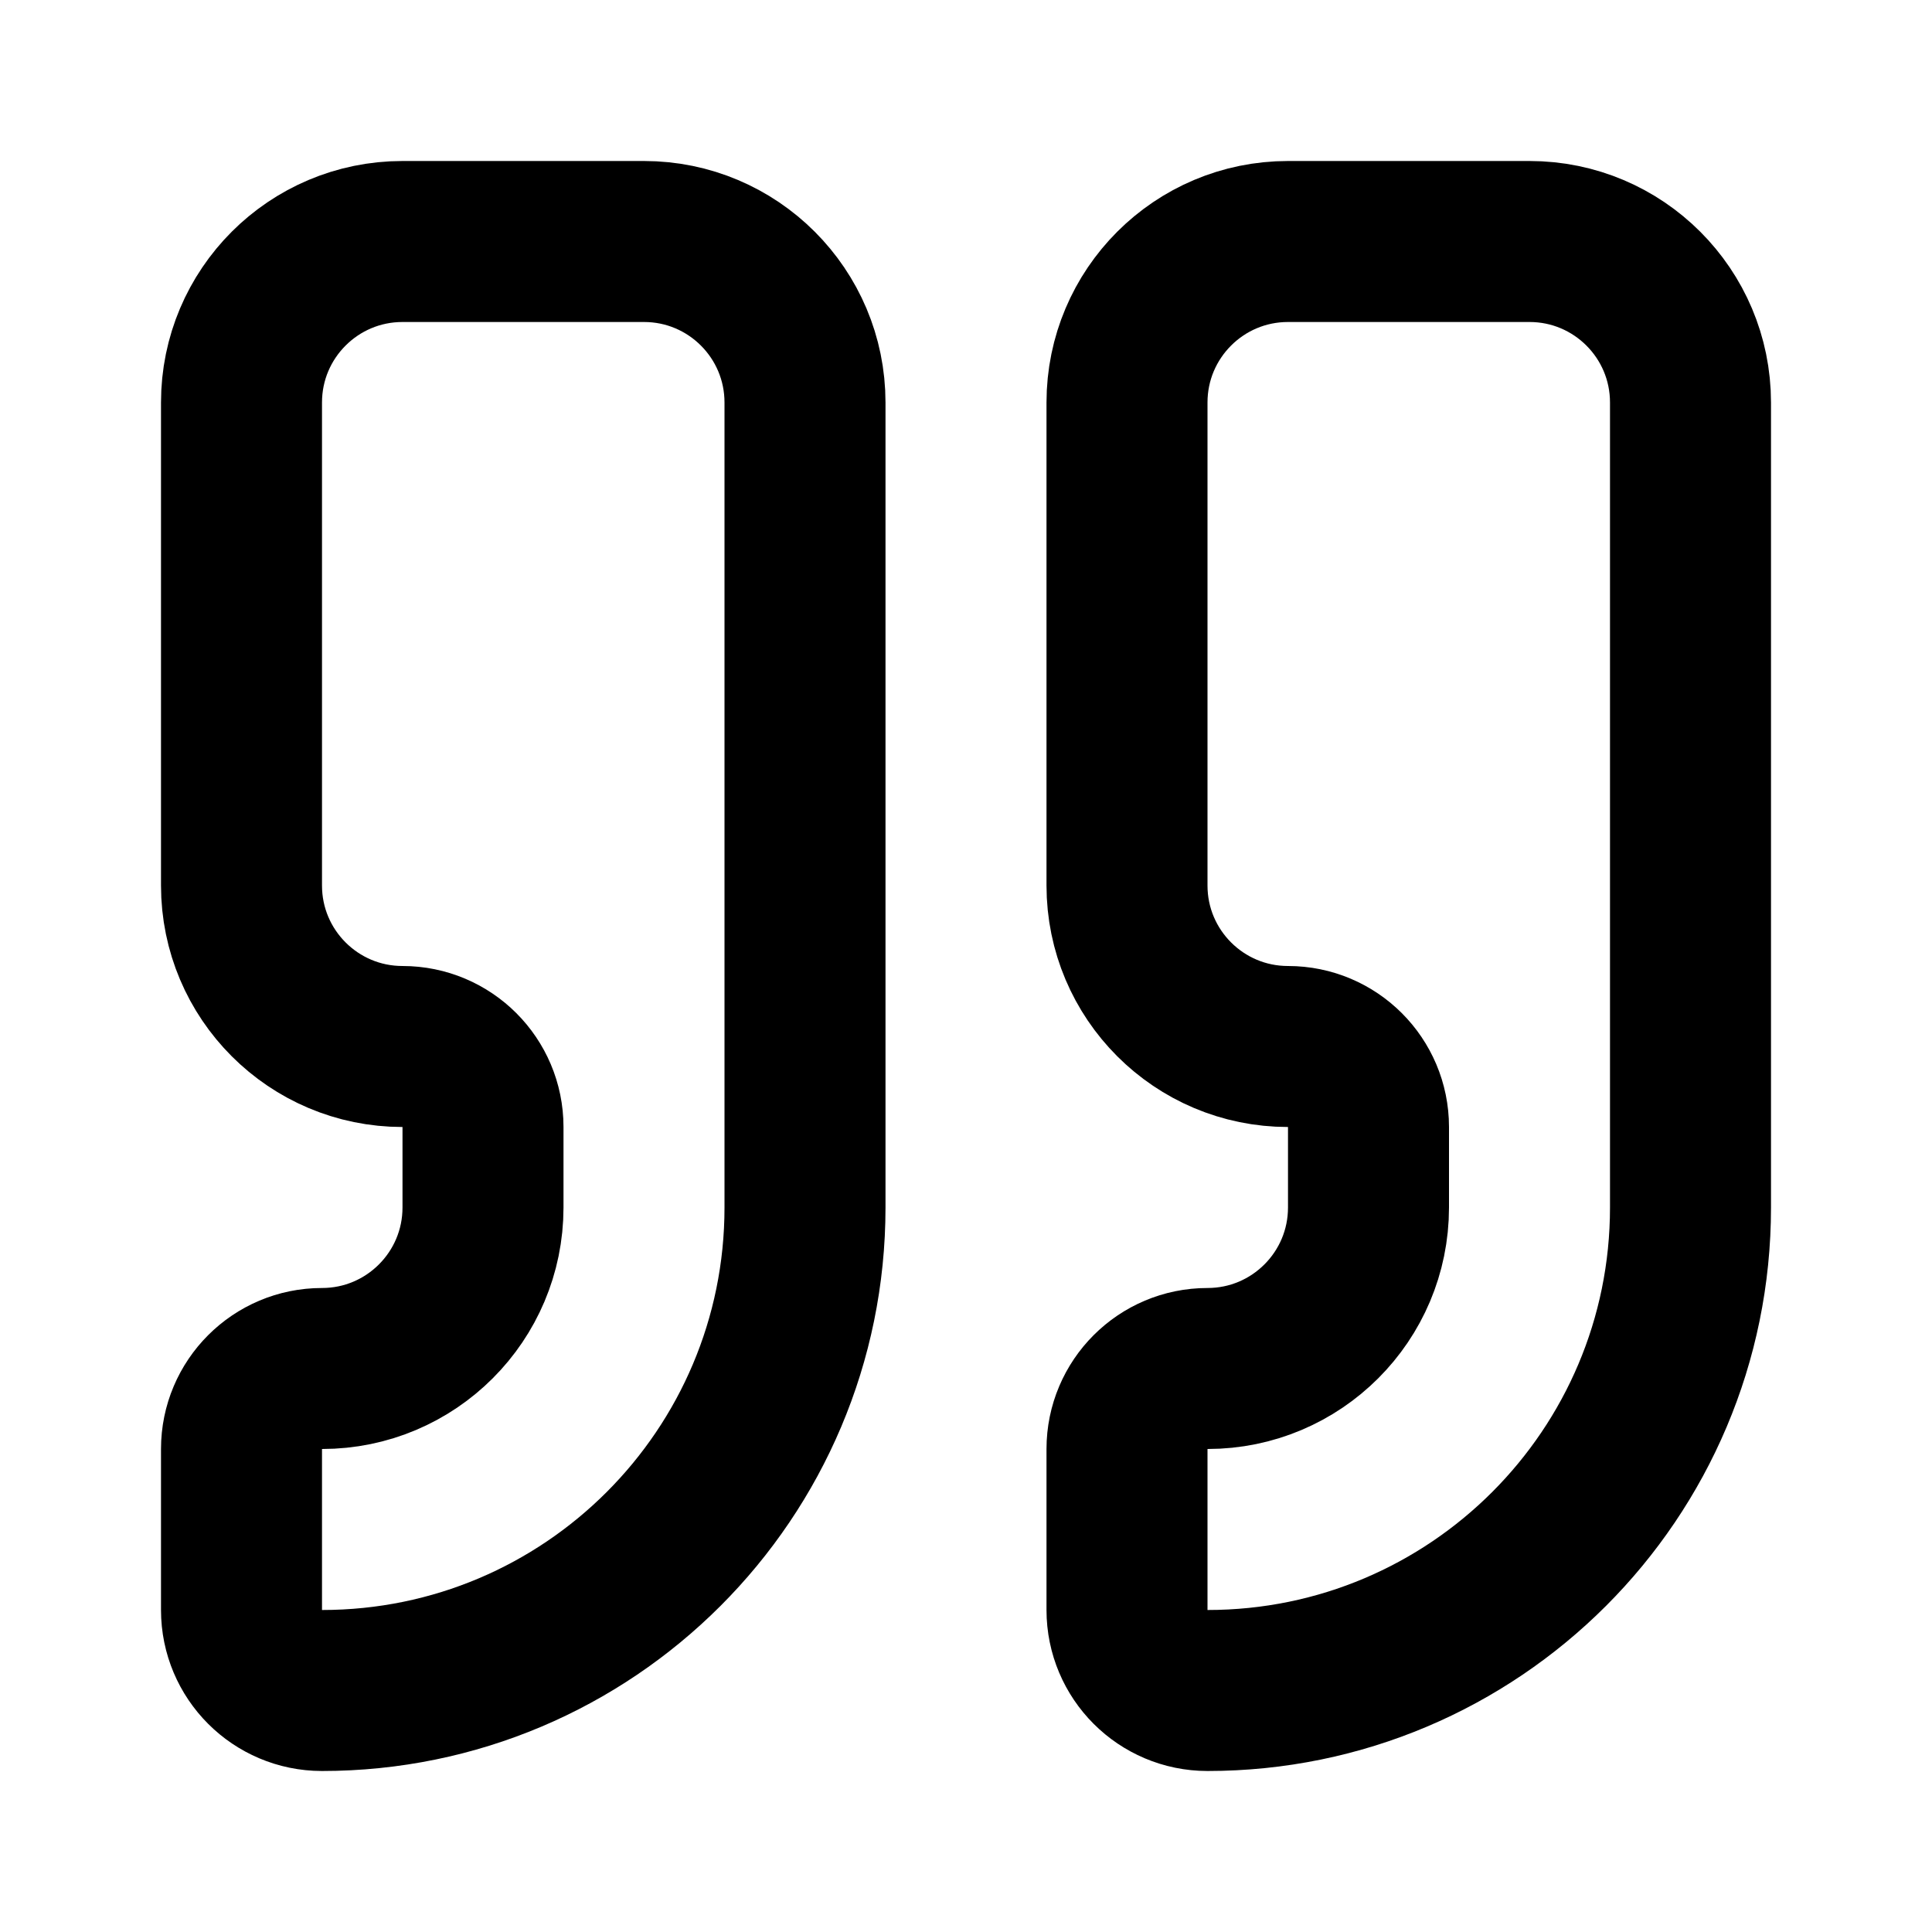
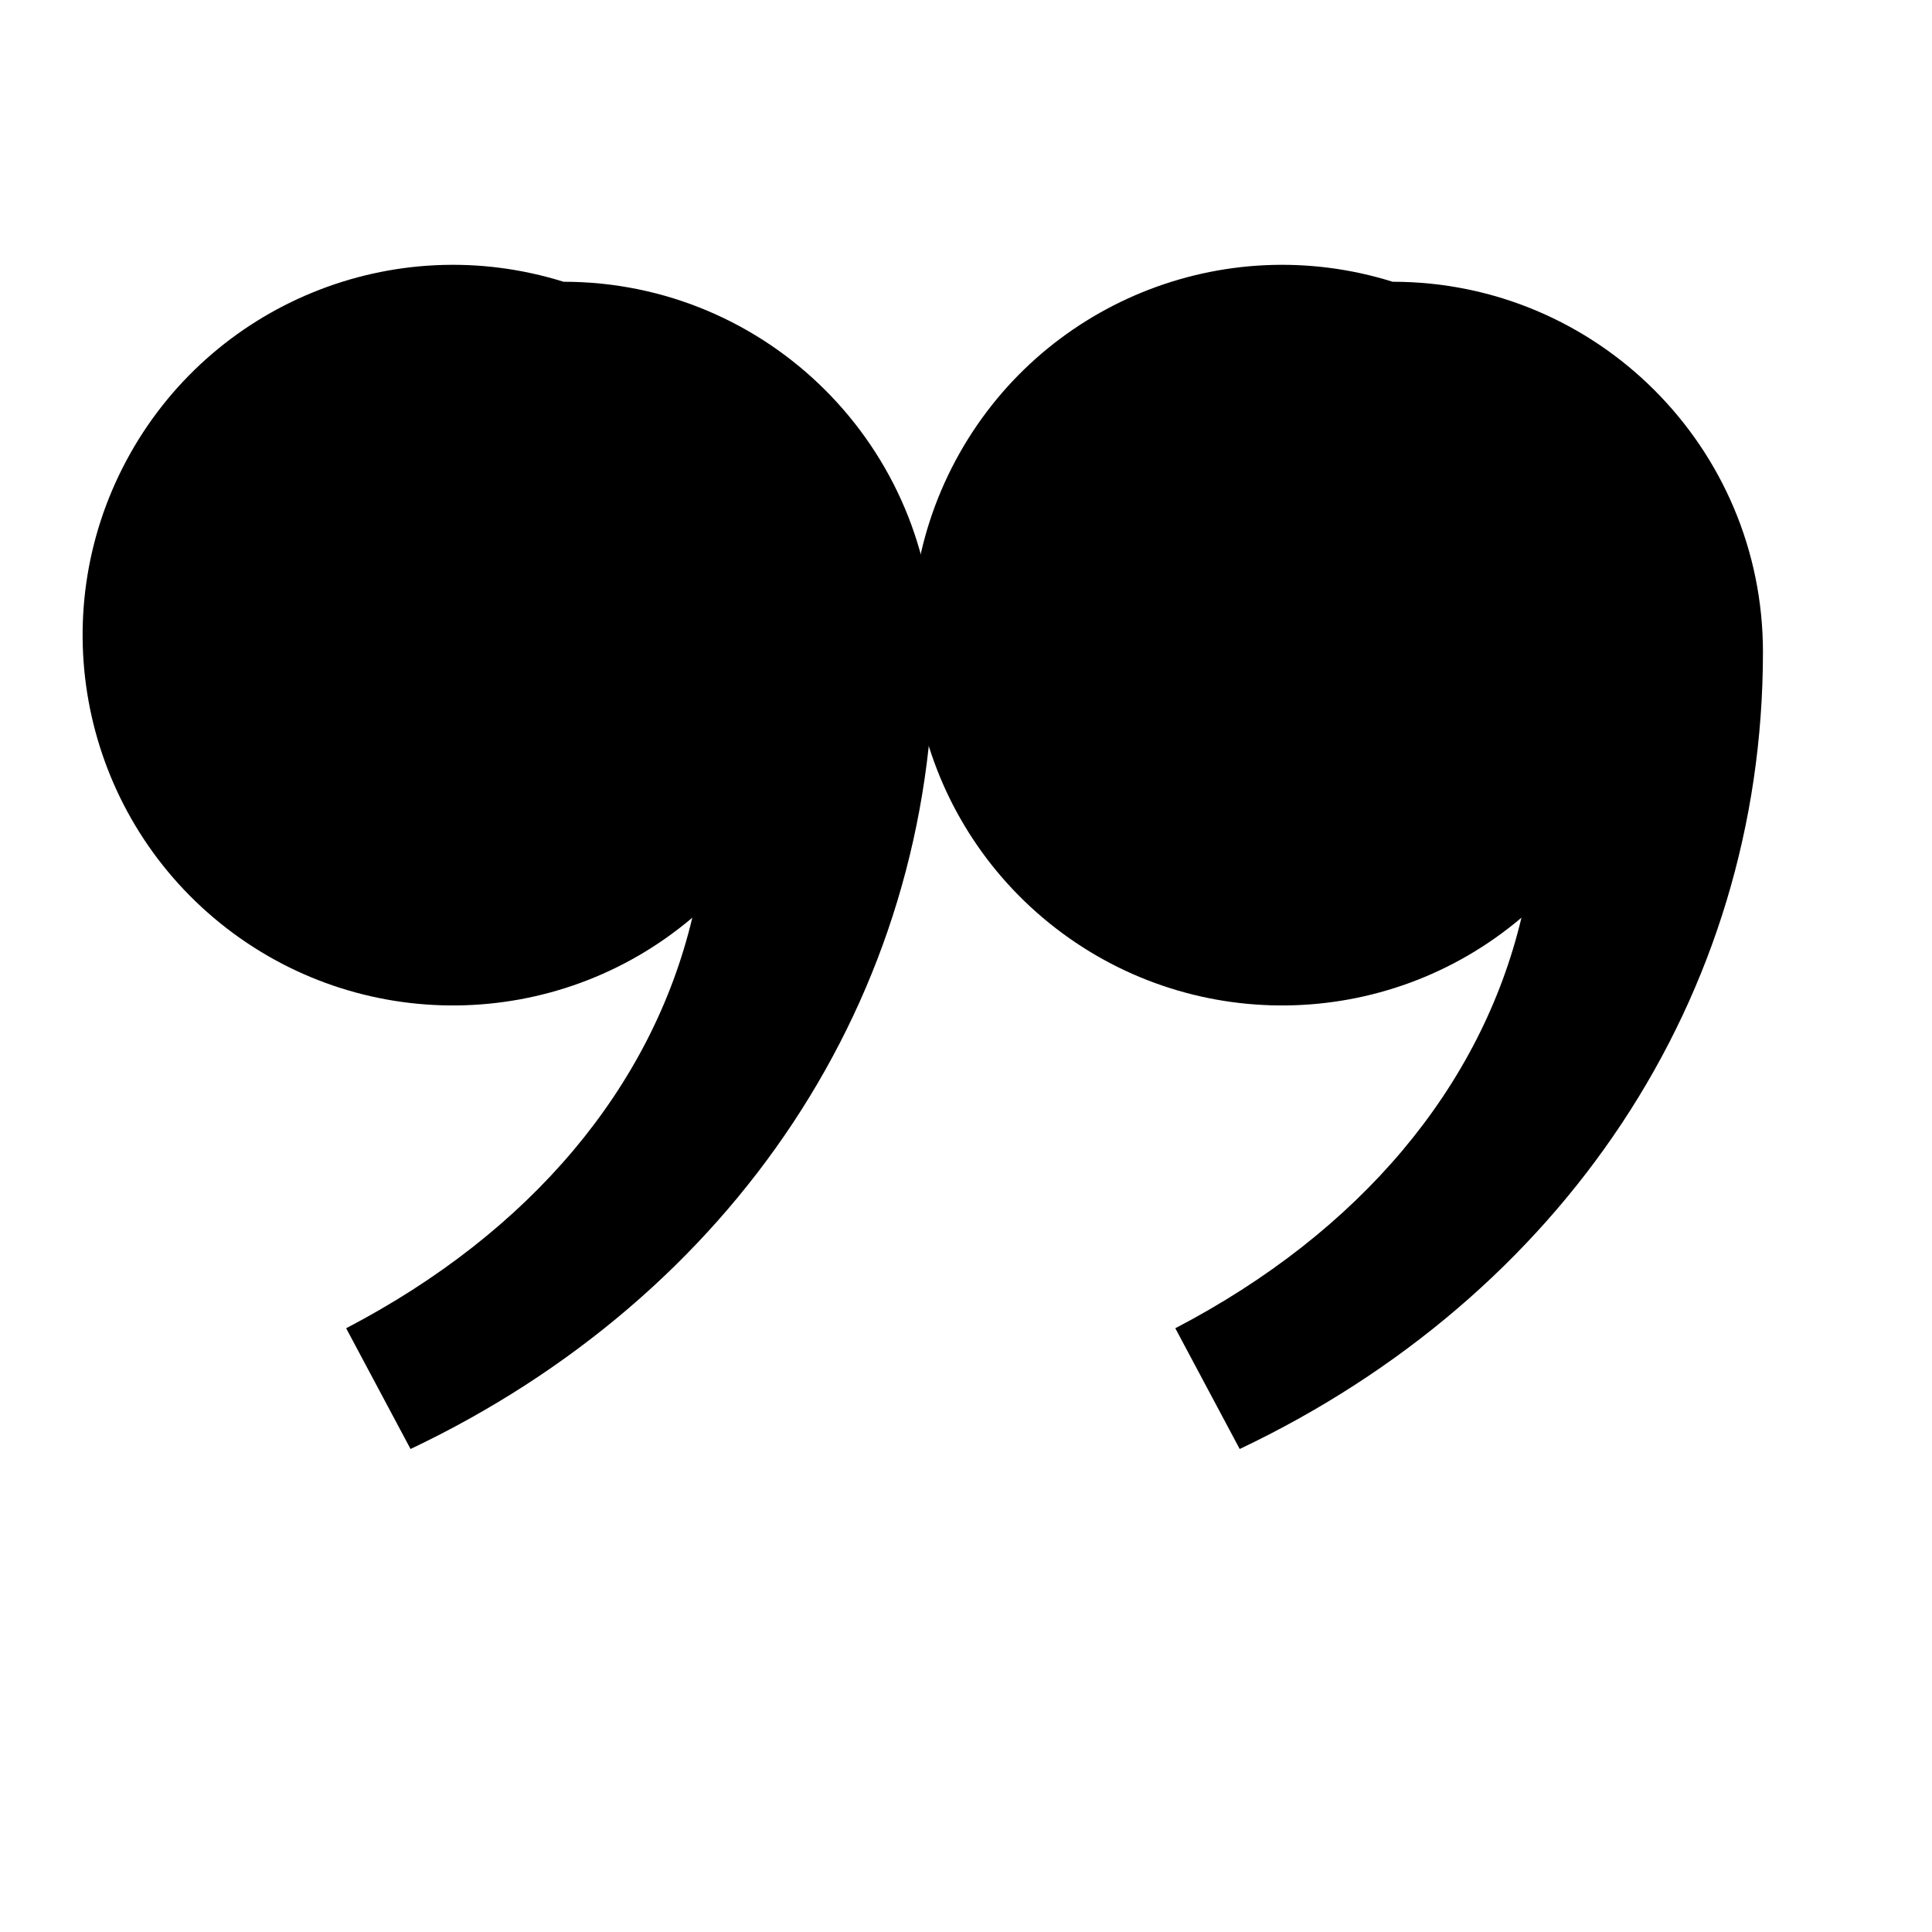
- <svg xmlns="http://www.w3.org/2000/svg" class="lucide lucide-quote" width="24" height="24" viewBox="0 0 24 24" fill="none" stroke="currentColor" stroke-width="2" stroke-linecap="round" stroke-linejoin="round">
-   <path d="M16 3a2 2 0 0 0-2 2v6a2 2 0 0 0 2 2 1 1 0 0 1 1 1v1a2 2 0 0 1-2 2 1 1 0 0 0-1 1v2a1 1 0 0 0 1 1 6 6 0 0 0 6-6V5a2 2 0 0 0-2-2z" />
-   <path d="M5 3a2 2 0 0 0-2 2v6a2 2 0 0 0 2 2 1 1 0 0 1 1 1v1a2 2 0 0 1-2 2 1 1 0 0 0-1 1v2a1 1 0 0 0 1 1 6 6 0 0 0 6-6V5a2 2 0 0 0-2-2z" />
+ <svg xmlns="http://www.w3.org/2000/svg" viewBox="0 0 24 24" fill="currentColor" stroke="none">
+   <path d="M7 3.5a4.6 4.6 0 0 1 4.6 4.6c0 4.3-2.5 8-6.5 9.9l-.8-1.5c2.3-1.2 3.8-3 4.3-5.1A4.6 4.6 0 1 1 7 3.5z" />
+   <path d="M17.3 3.5a4.6 4.6 0 0 1 4.6 4.6c0 4.3-2.5 8-6.5 9.9l-.8-1.5c2.3-1.2 3.8-3 4.3-5.1a4.6 4.6 0 1 1-1.6-7.9z" />
</svg>
